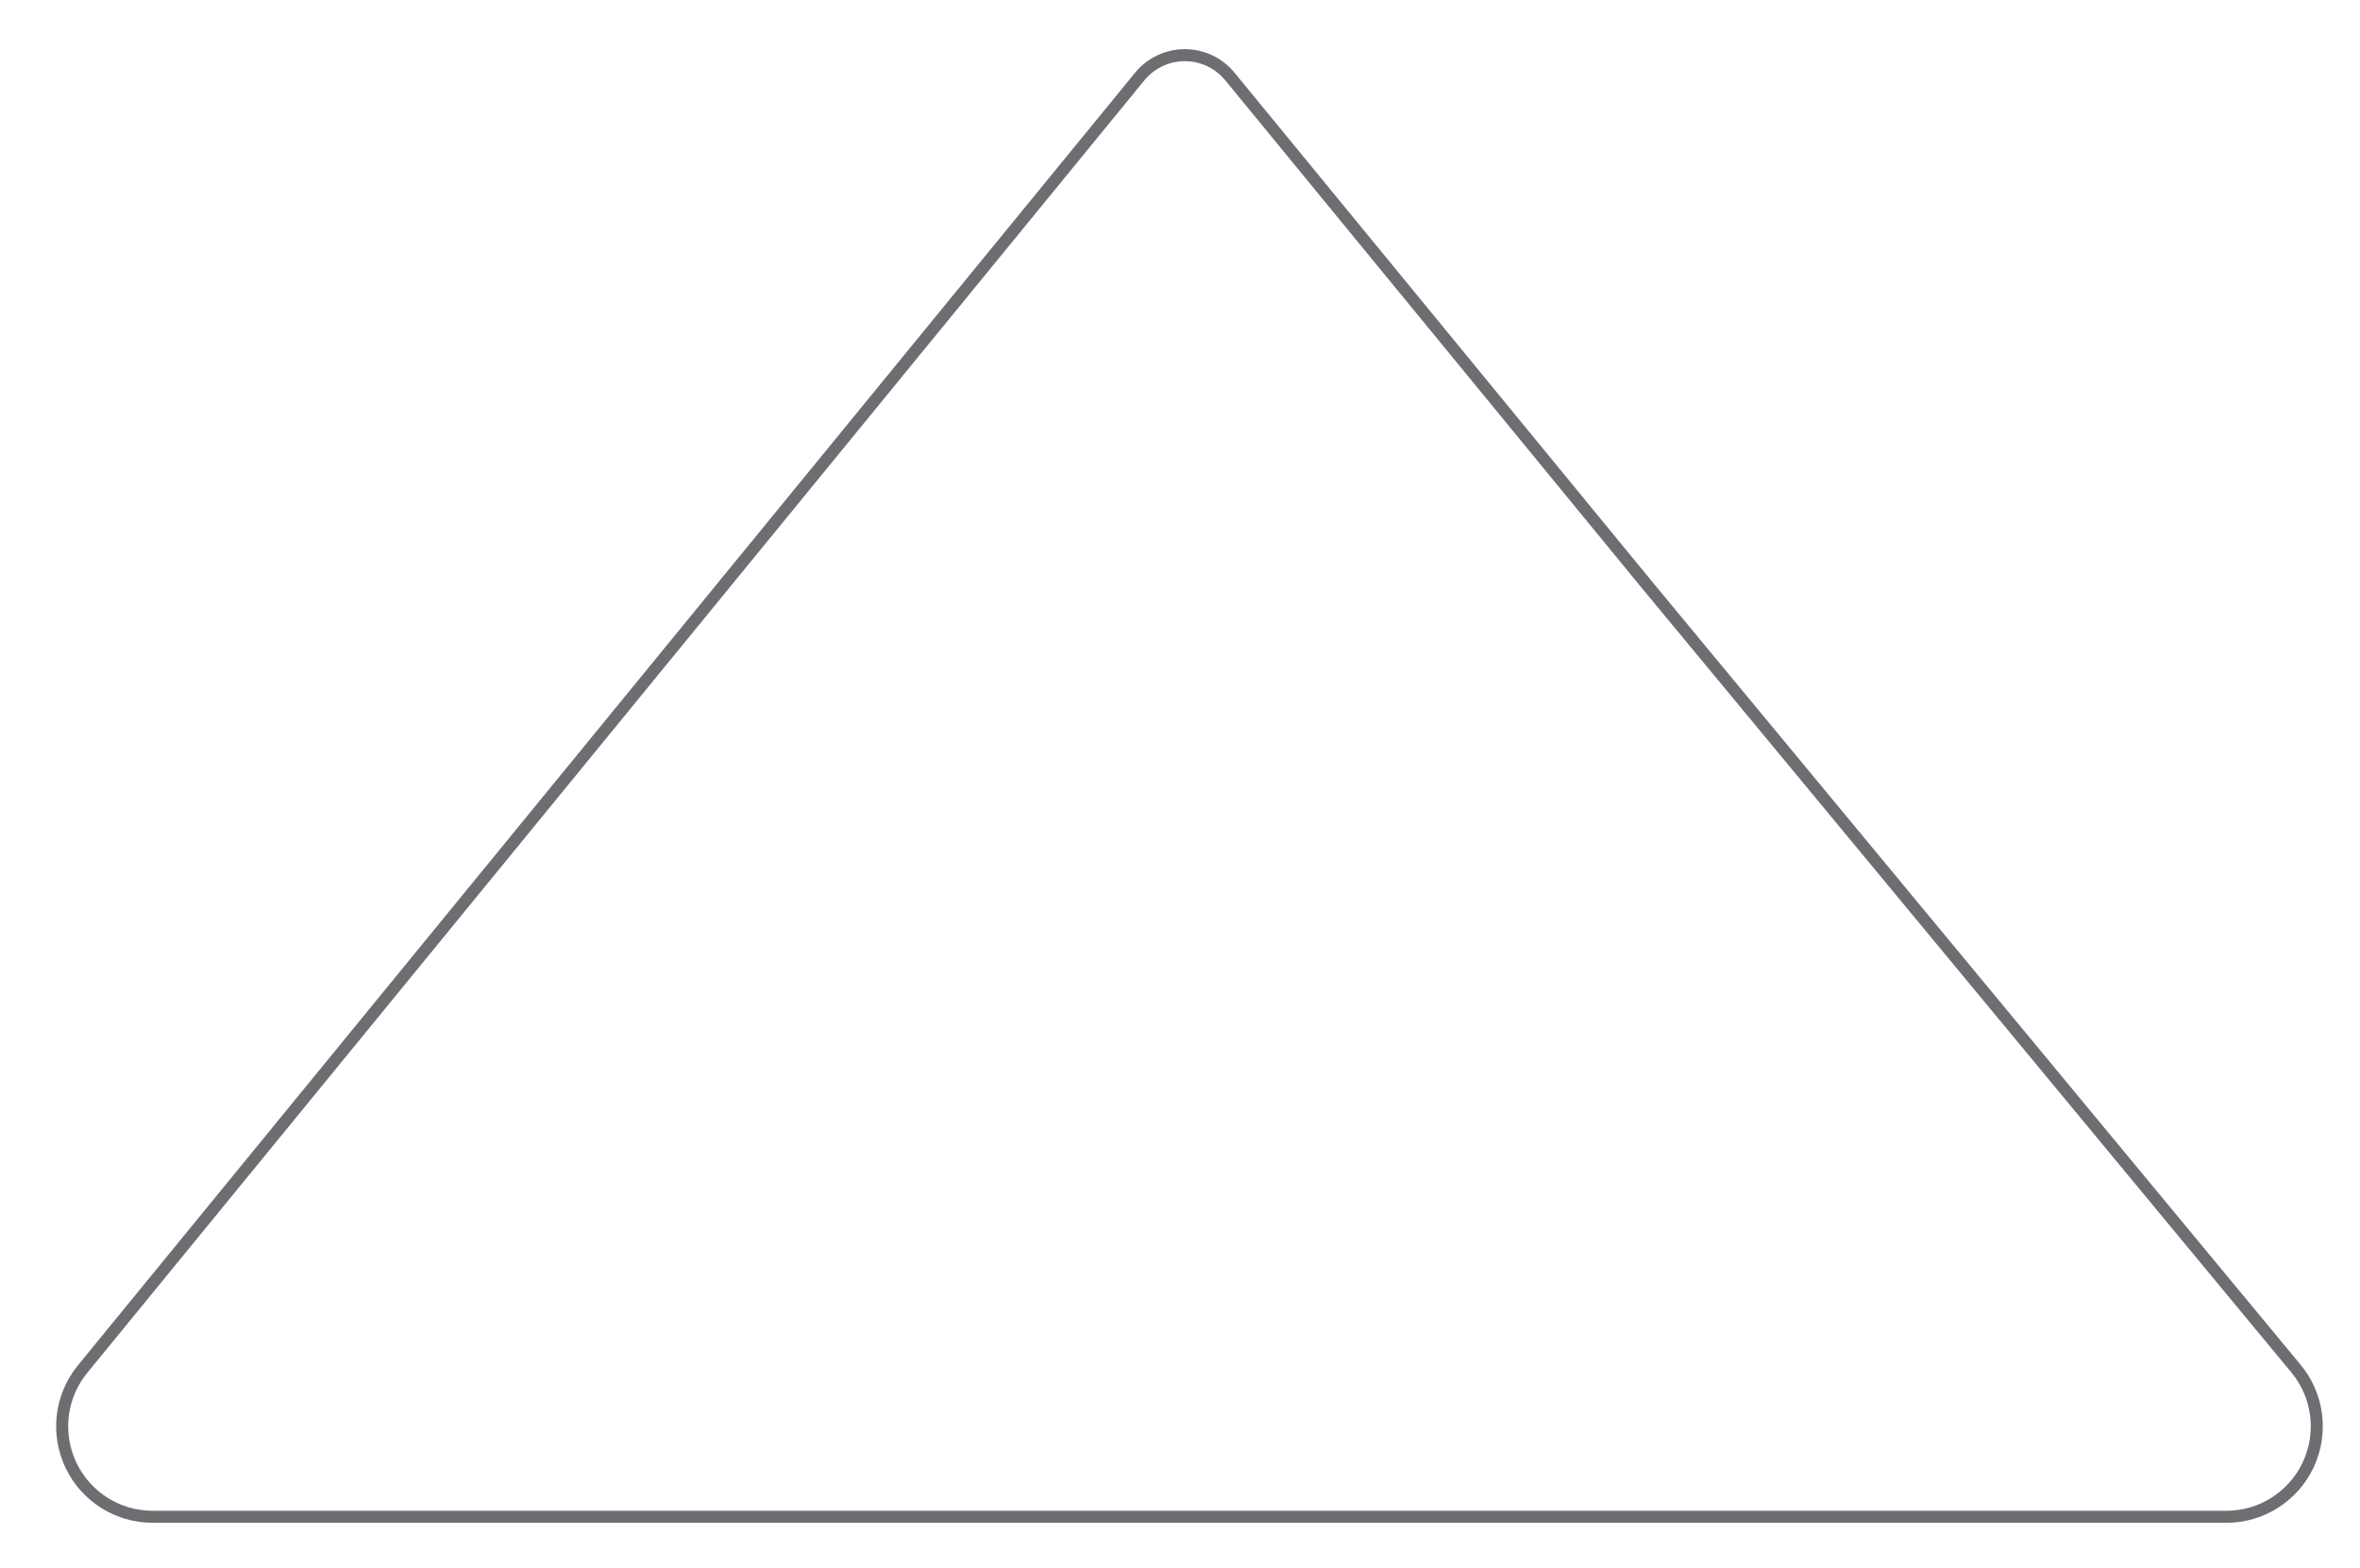
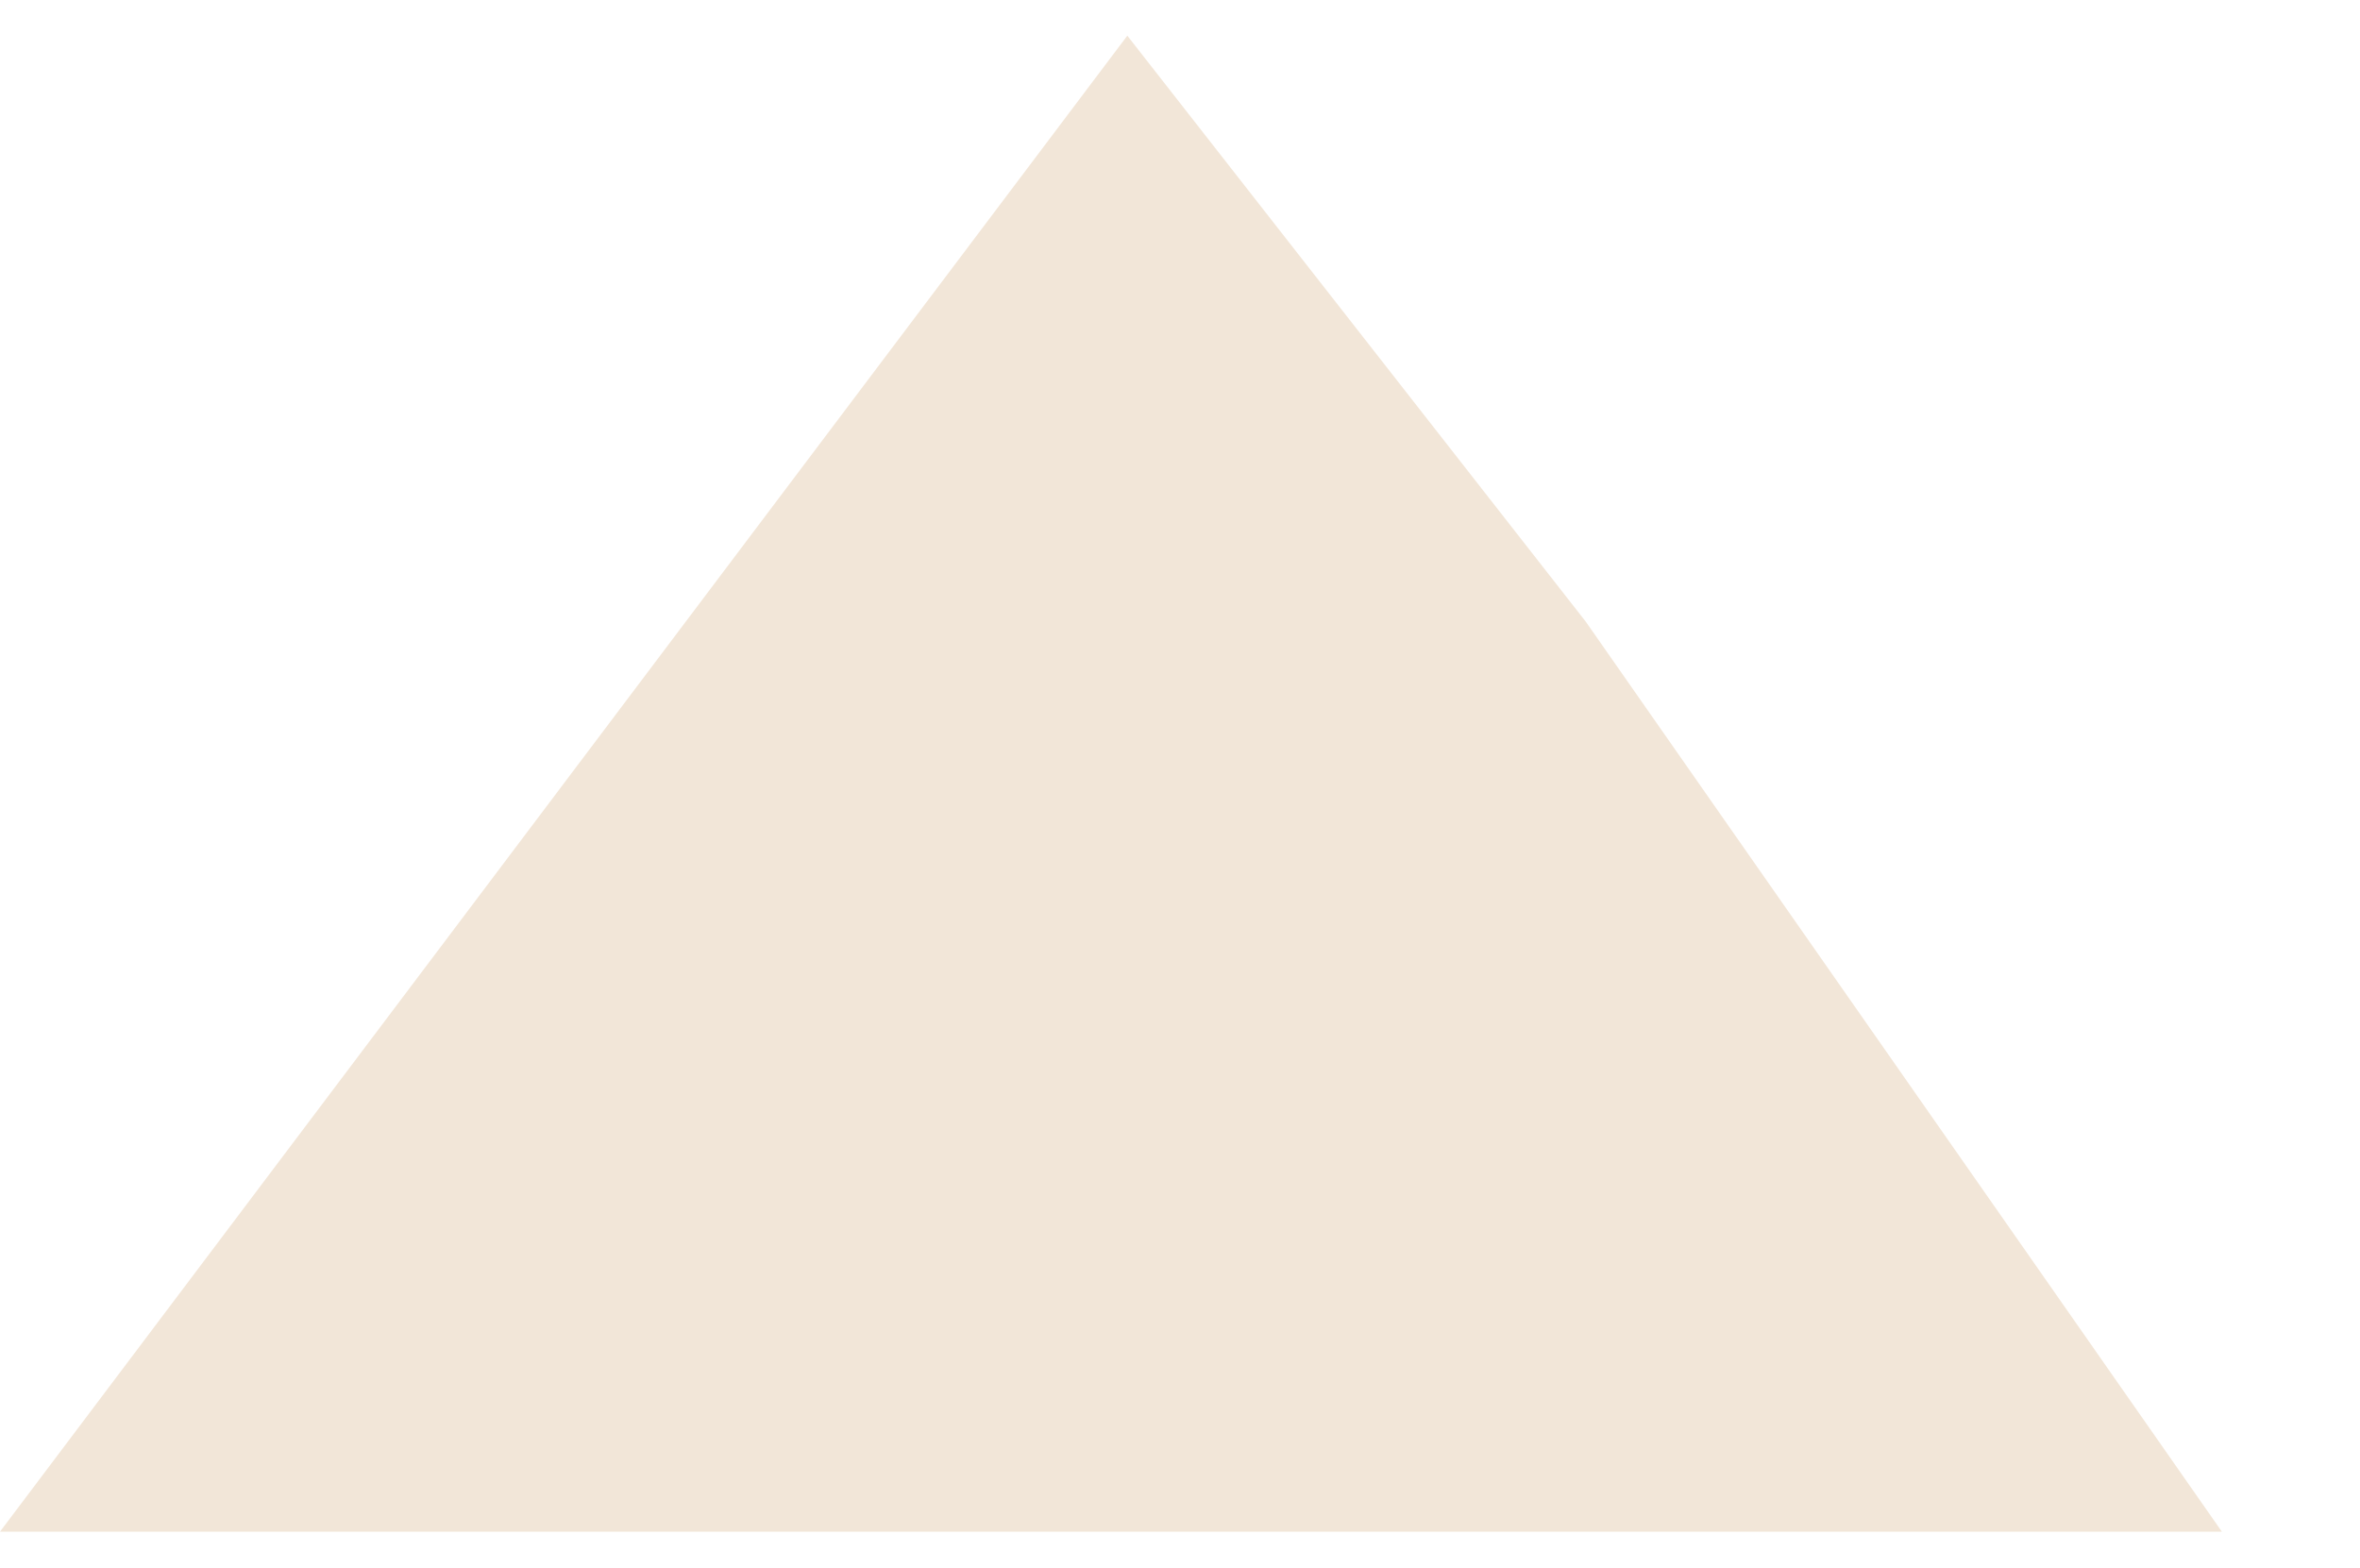
<svg xmlns="http://www.w3.org/2000/svg" id="Layer_1" data-name="Layer 1" viewBox="0 0 392.927 260.952">
  <defs>
-     <style>.cls-1{fill:none;stroke:#6d6e71;stroke-miterlimit:10;stroke-width:2px;}</style>
+     <style>.cls-1{fill:#f2e6d8;}</style>
  </defs>
-   <path class="cls-1" d="M370.674,252.534H25.41A15.06,15.06,0,0,1,13.753,227.94L189.752,12.746a9.706,9.706,0,0,1,15.017-.012L274.361,97.55,382.274,227.869A15.06,15.06,0,0,1,370.674,252.534Z" />
+   <polygon class="cls-1" points="369.929 255.013 0 255.013 187.692 5.939 264.011 103.489 369.929 255.013" />
</svg>
